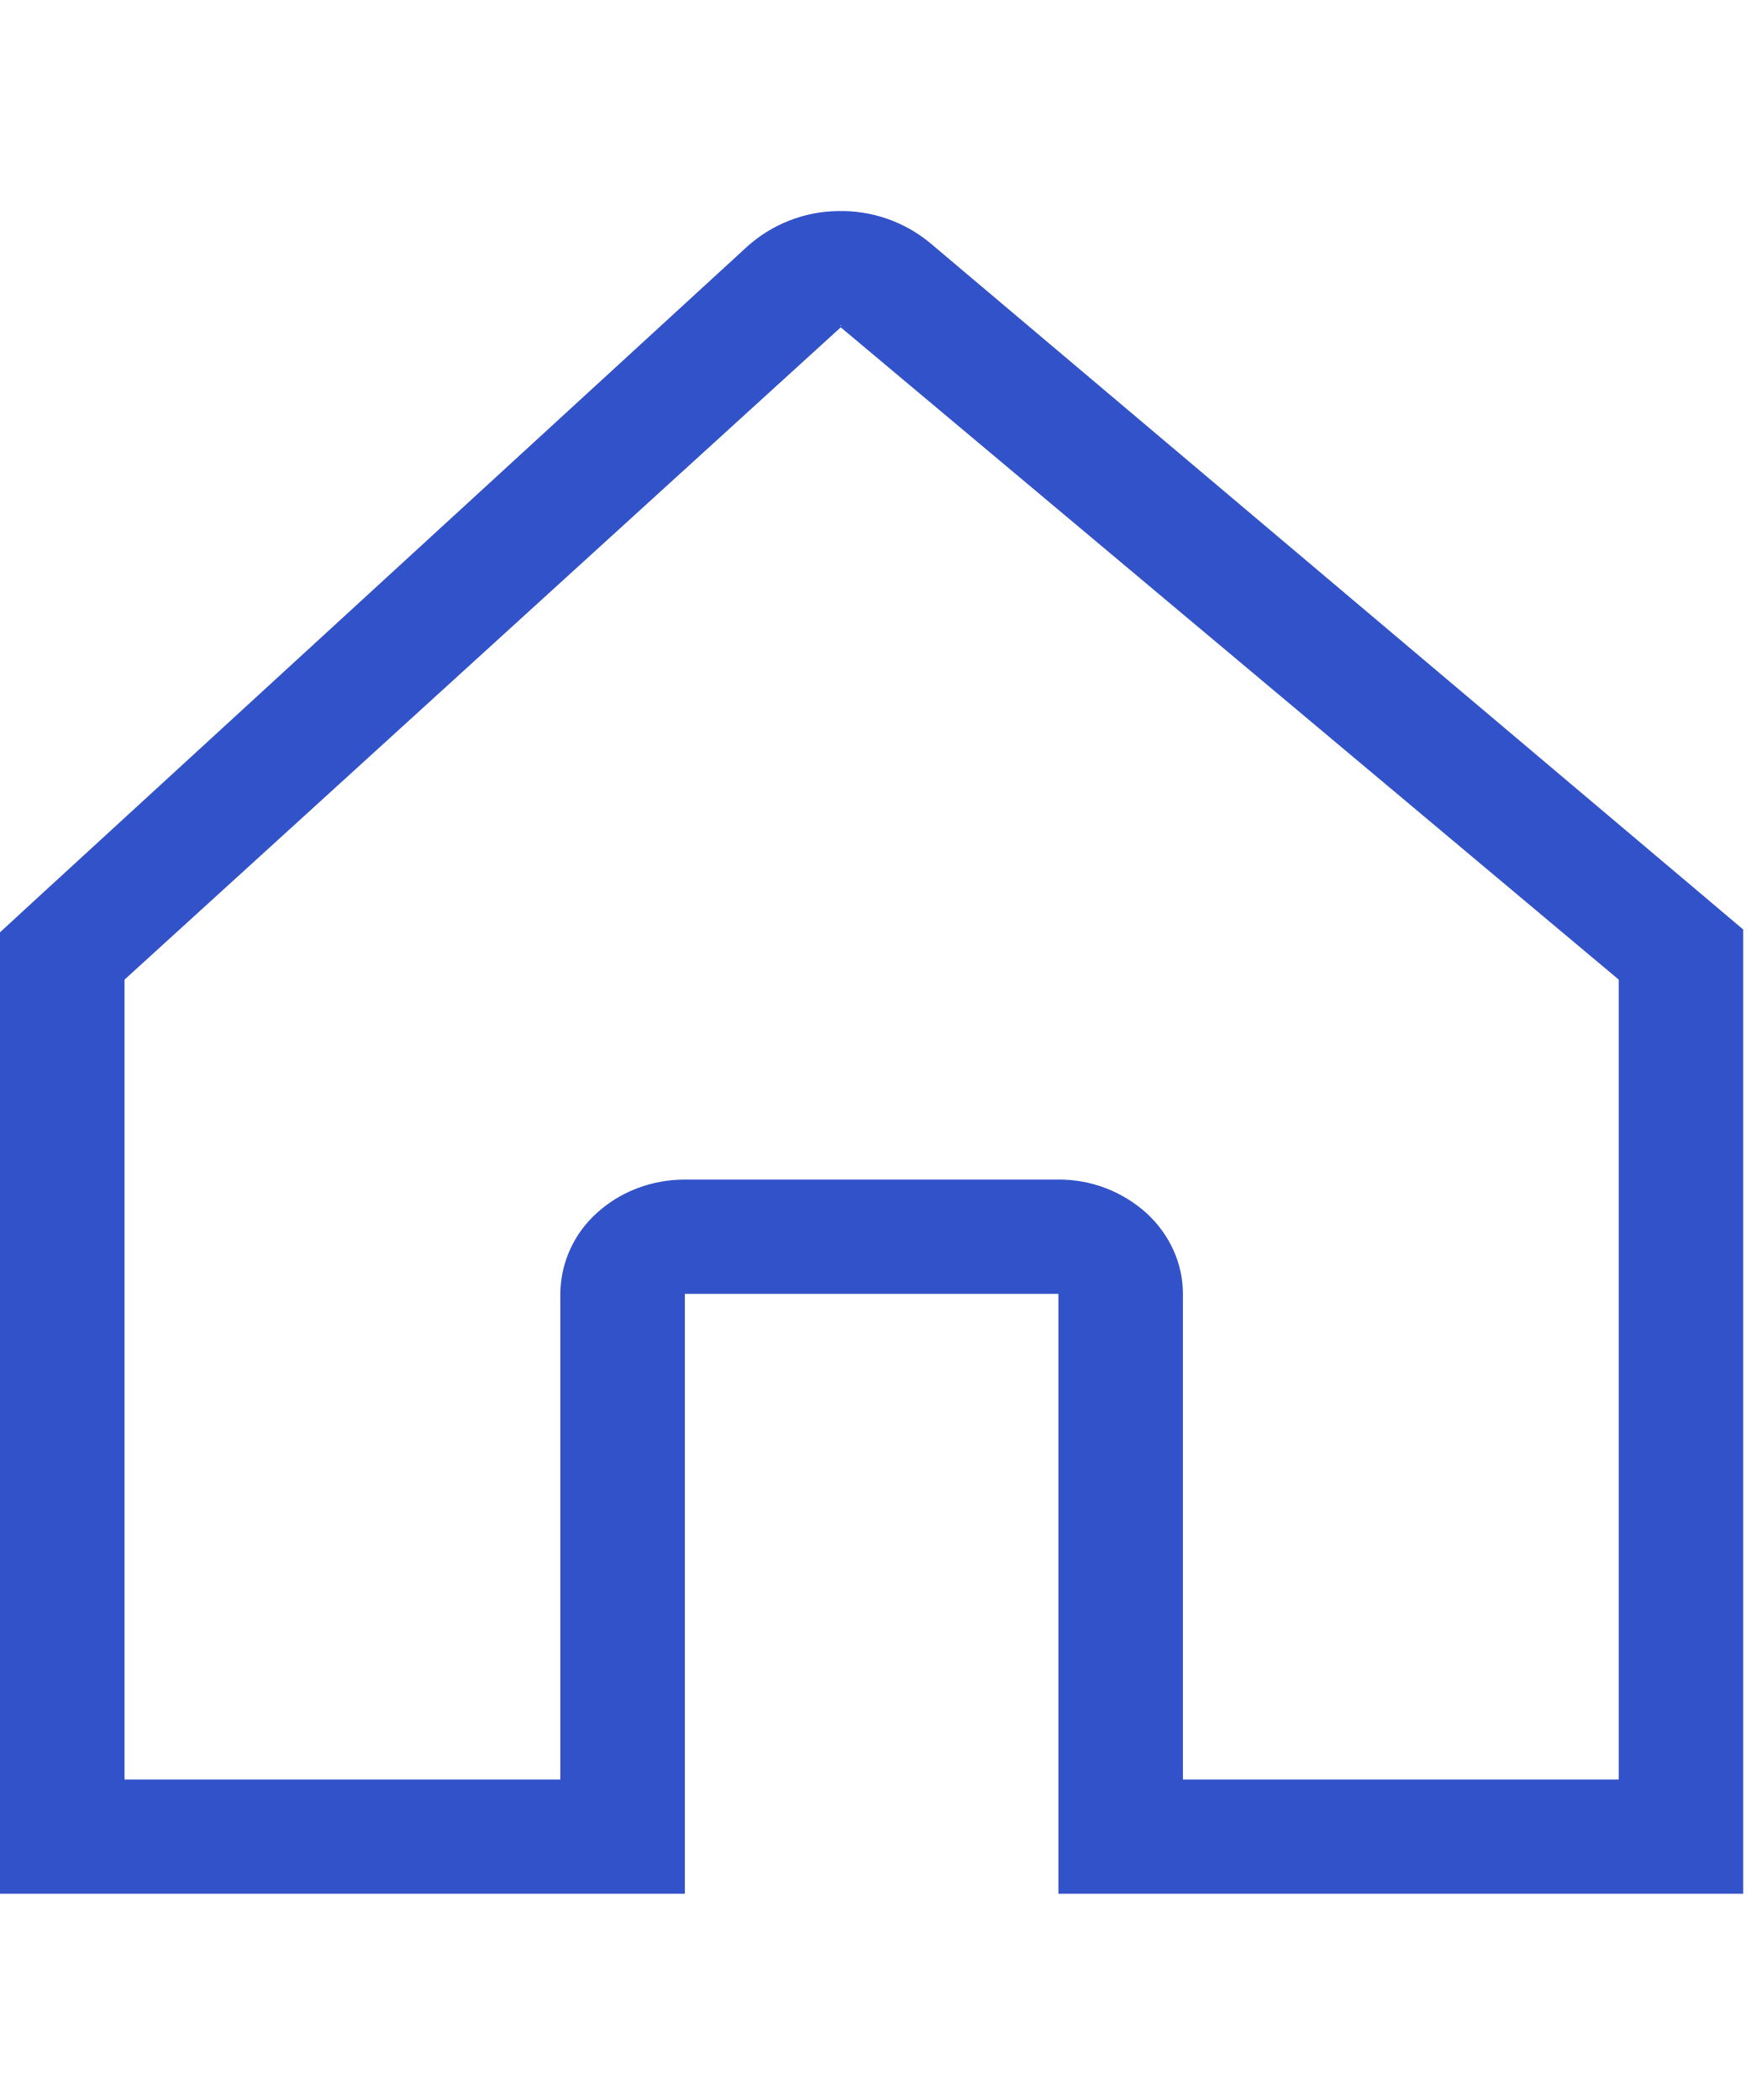
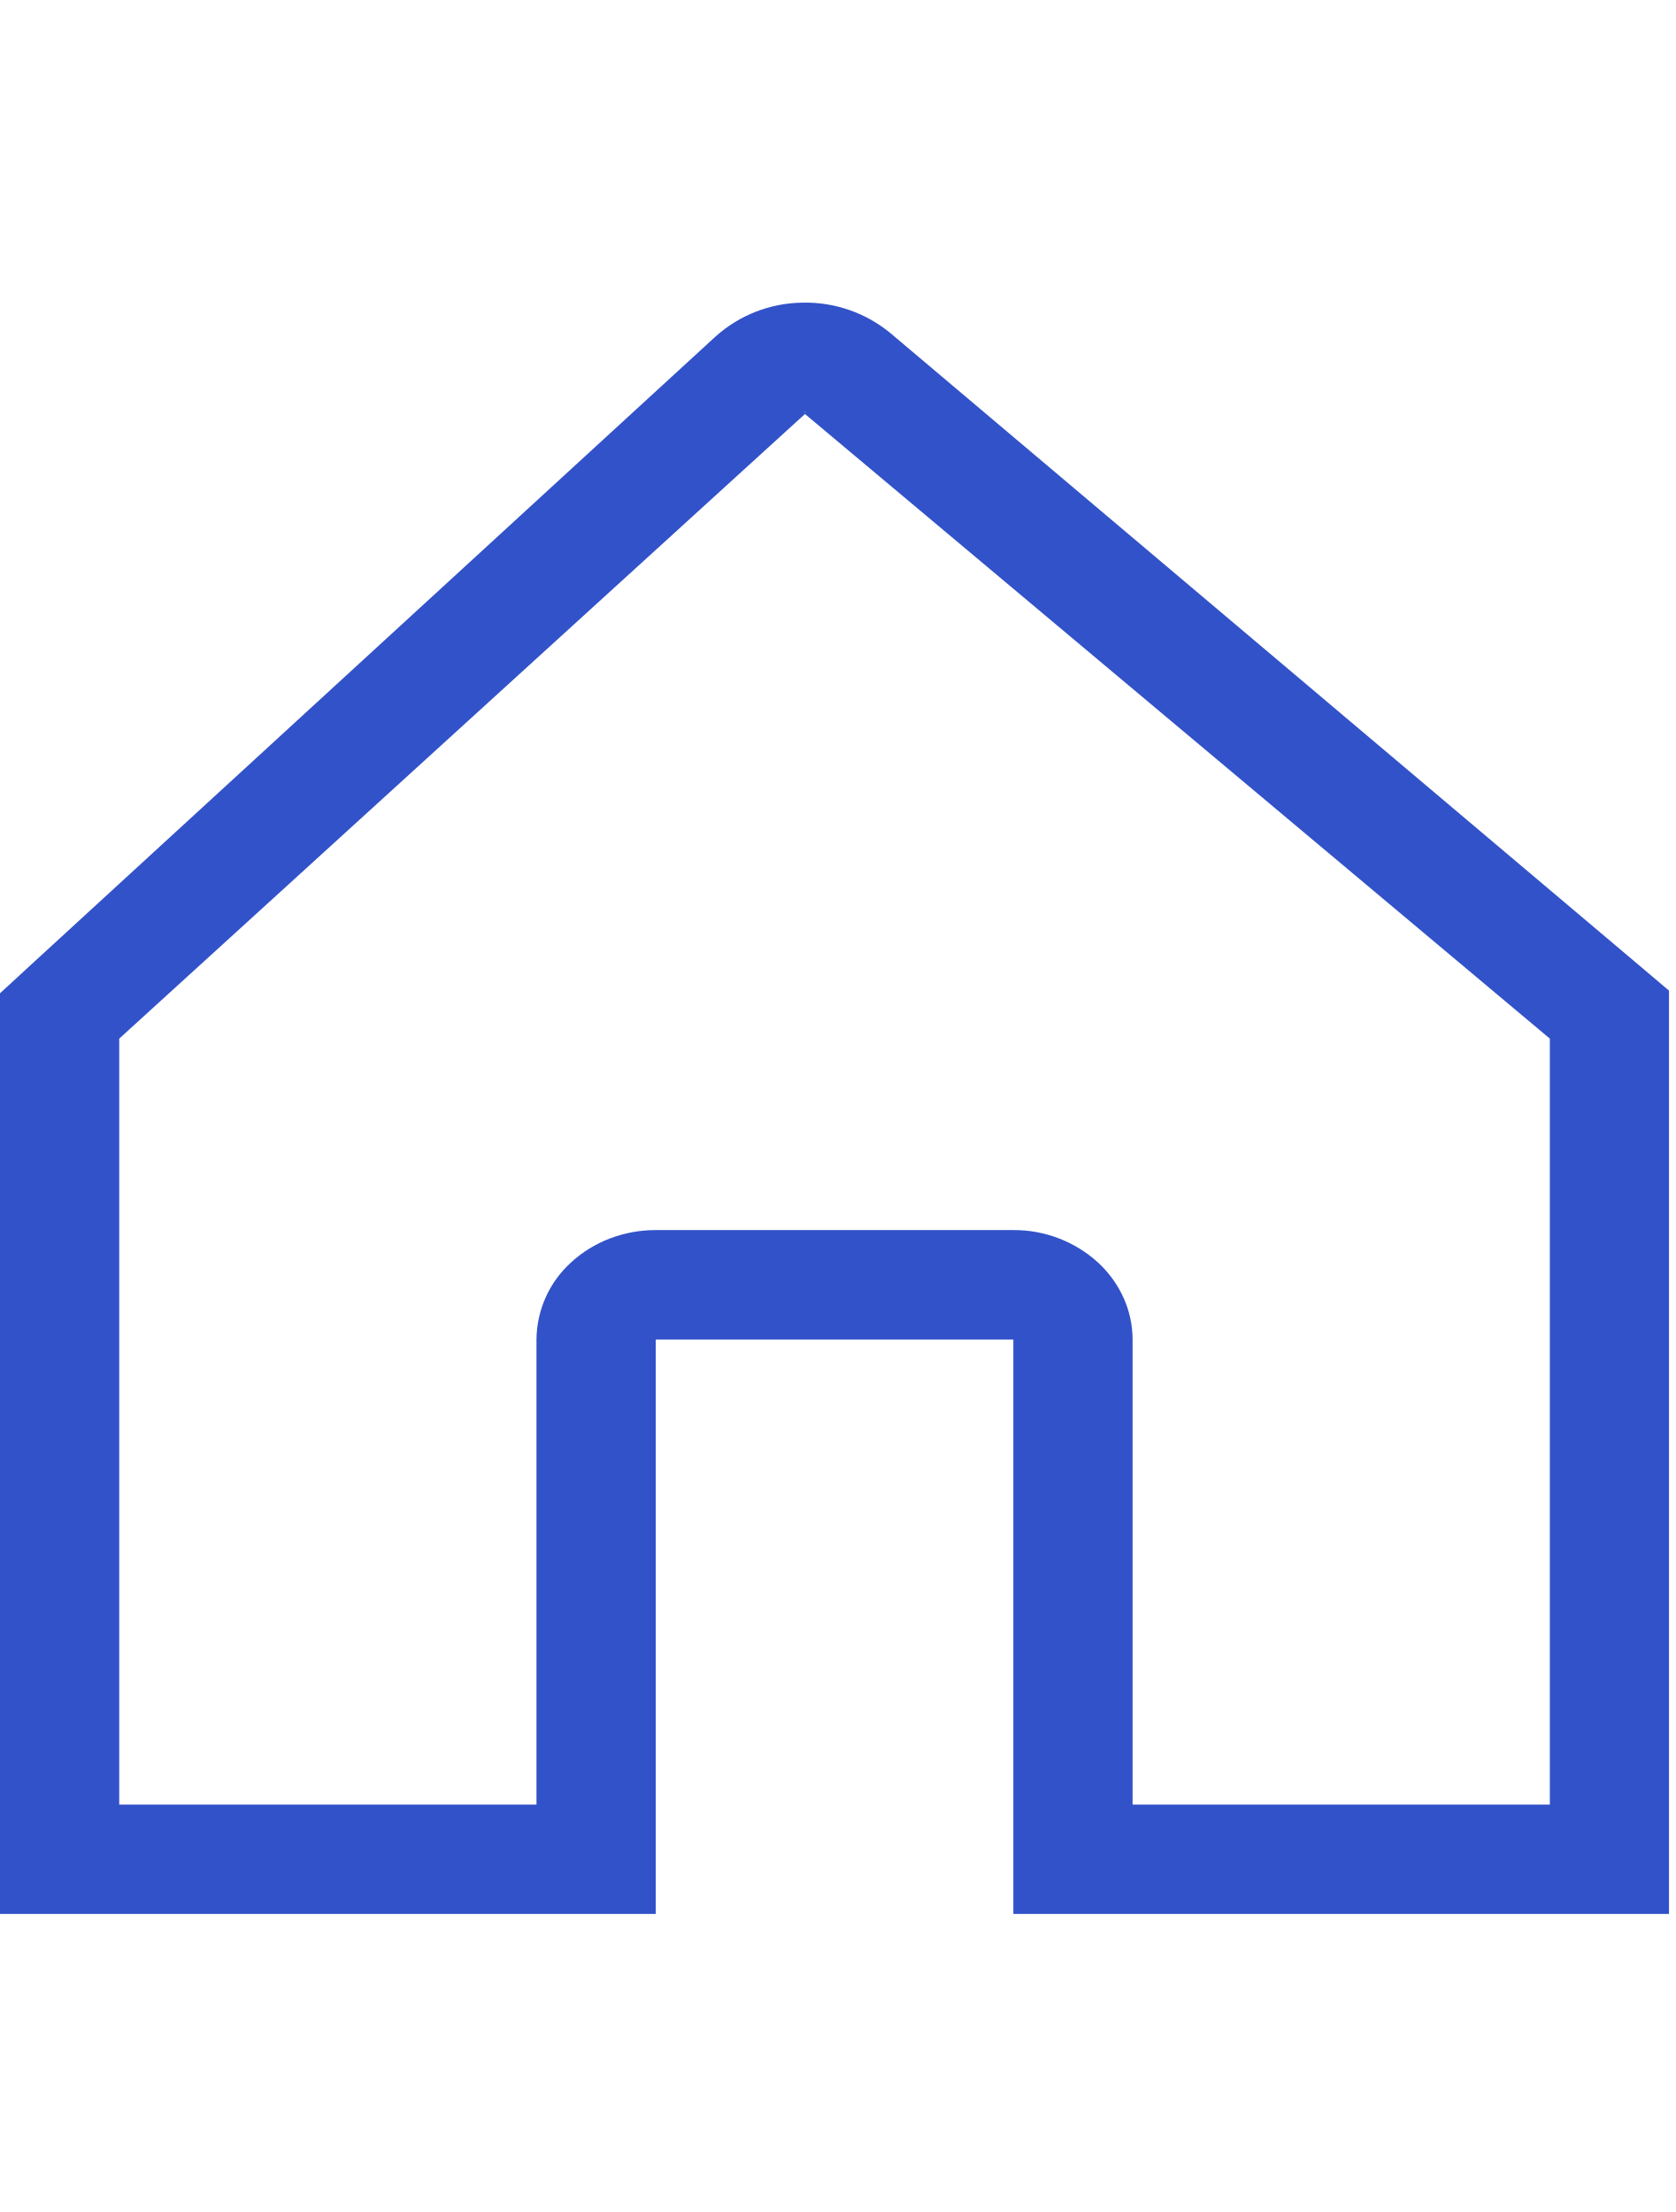
- <svg xmlns="http://www.w3.org/2000/svg" width="25" height="30" fill="none" viewBox="0 0 28 27">
+ <svg xmlns="http://www.w3.org/2000/svg" width="25" height="33" fill="none" viewBox="0 0 28 27">
  <path fill="#3252C9" d="M27.241 11.028 14.881.59a2.228 2.228 0 0 0-1.477-.513 2.213 2.213 0 0 0-1.453.569L.583 11.08 0 11.617V27h10.955v-9.598h5.975V27h10.954V11.572l-.643-.544ZM13.447 1.905c.017 0 .006.004-.001.01-.008-.006-.017-.01 0-.01Zm12.446 23.267h-6.971v-7.77c0-.485-.21-.95-.584-1.293a2.086 2.086 0 0 0-1.408-.536h-5.975c-.529 0-1.035.193-1.409.536a1.756 1.756 0 0 0-.583 1.293v7.77H1.992V12.374L13.447 1.939l.001-.002 12.445 10.437v12.798Z" />
</svg>
